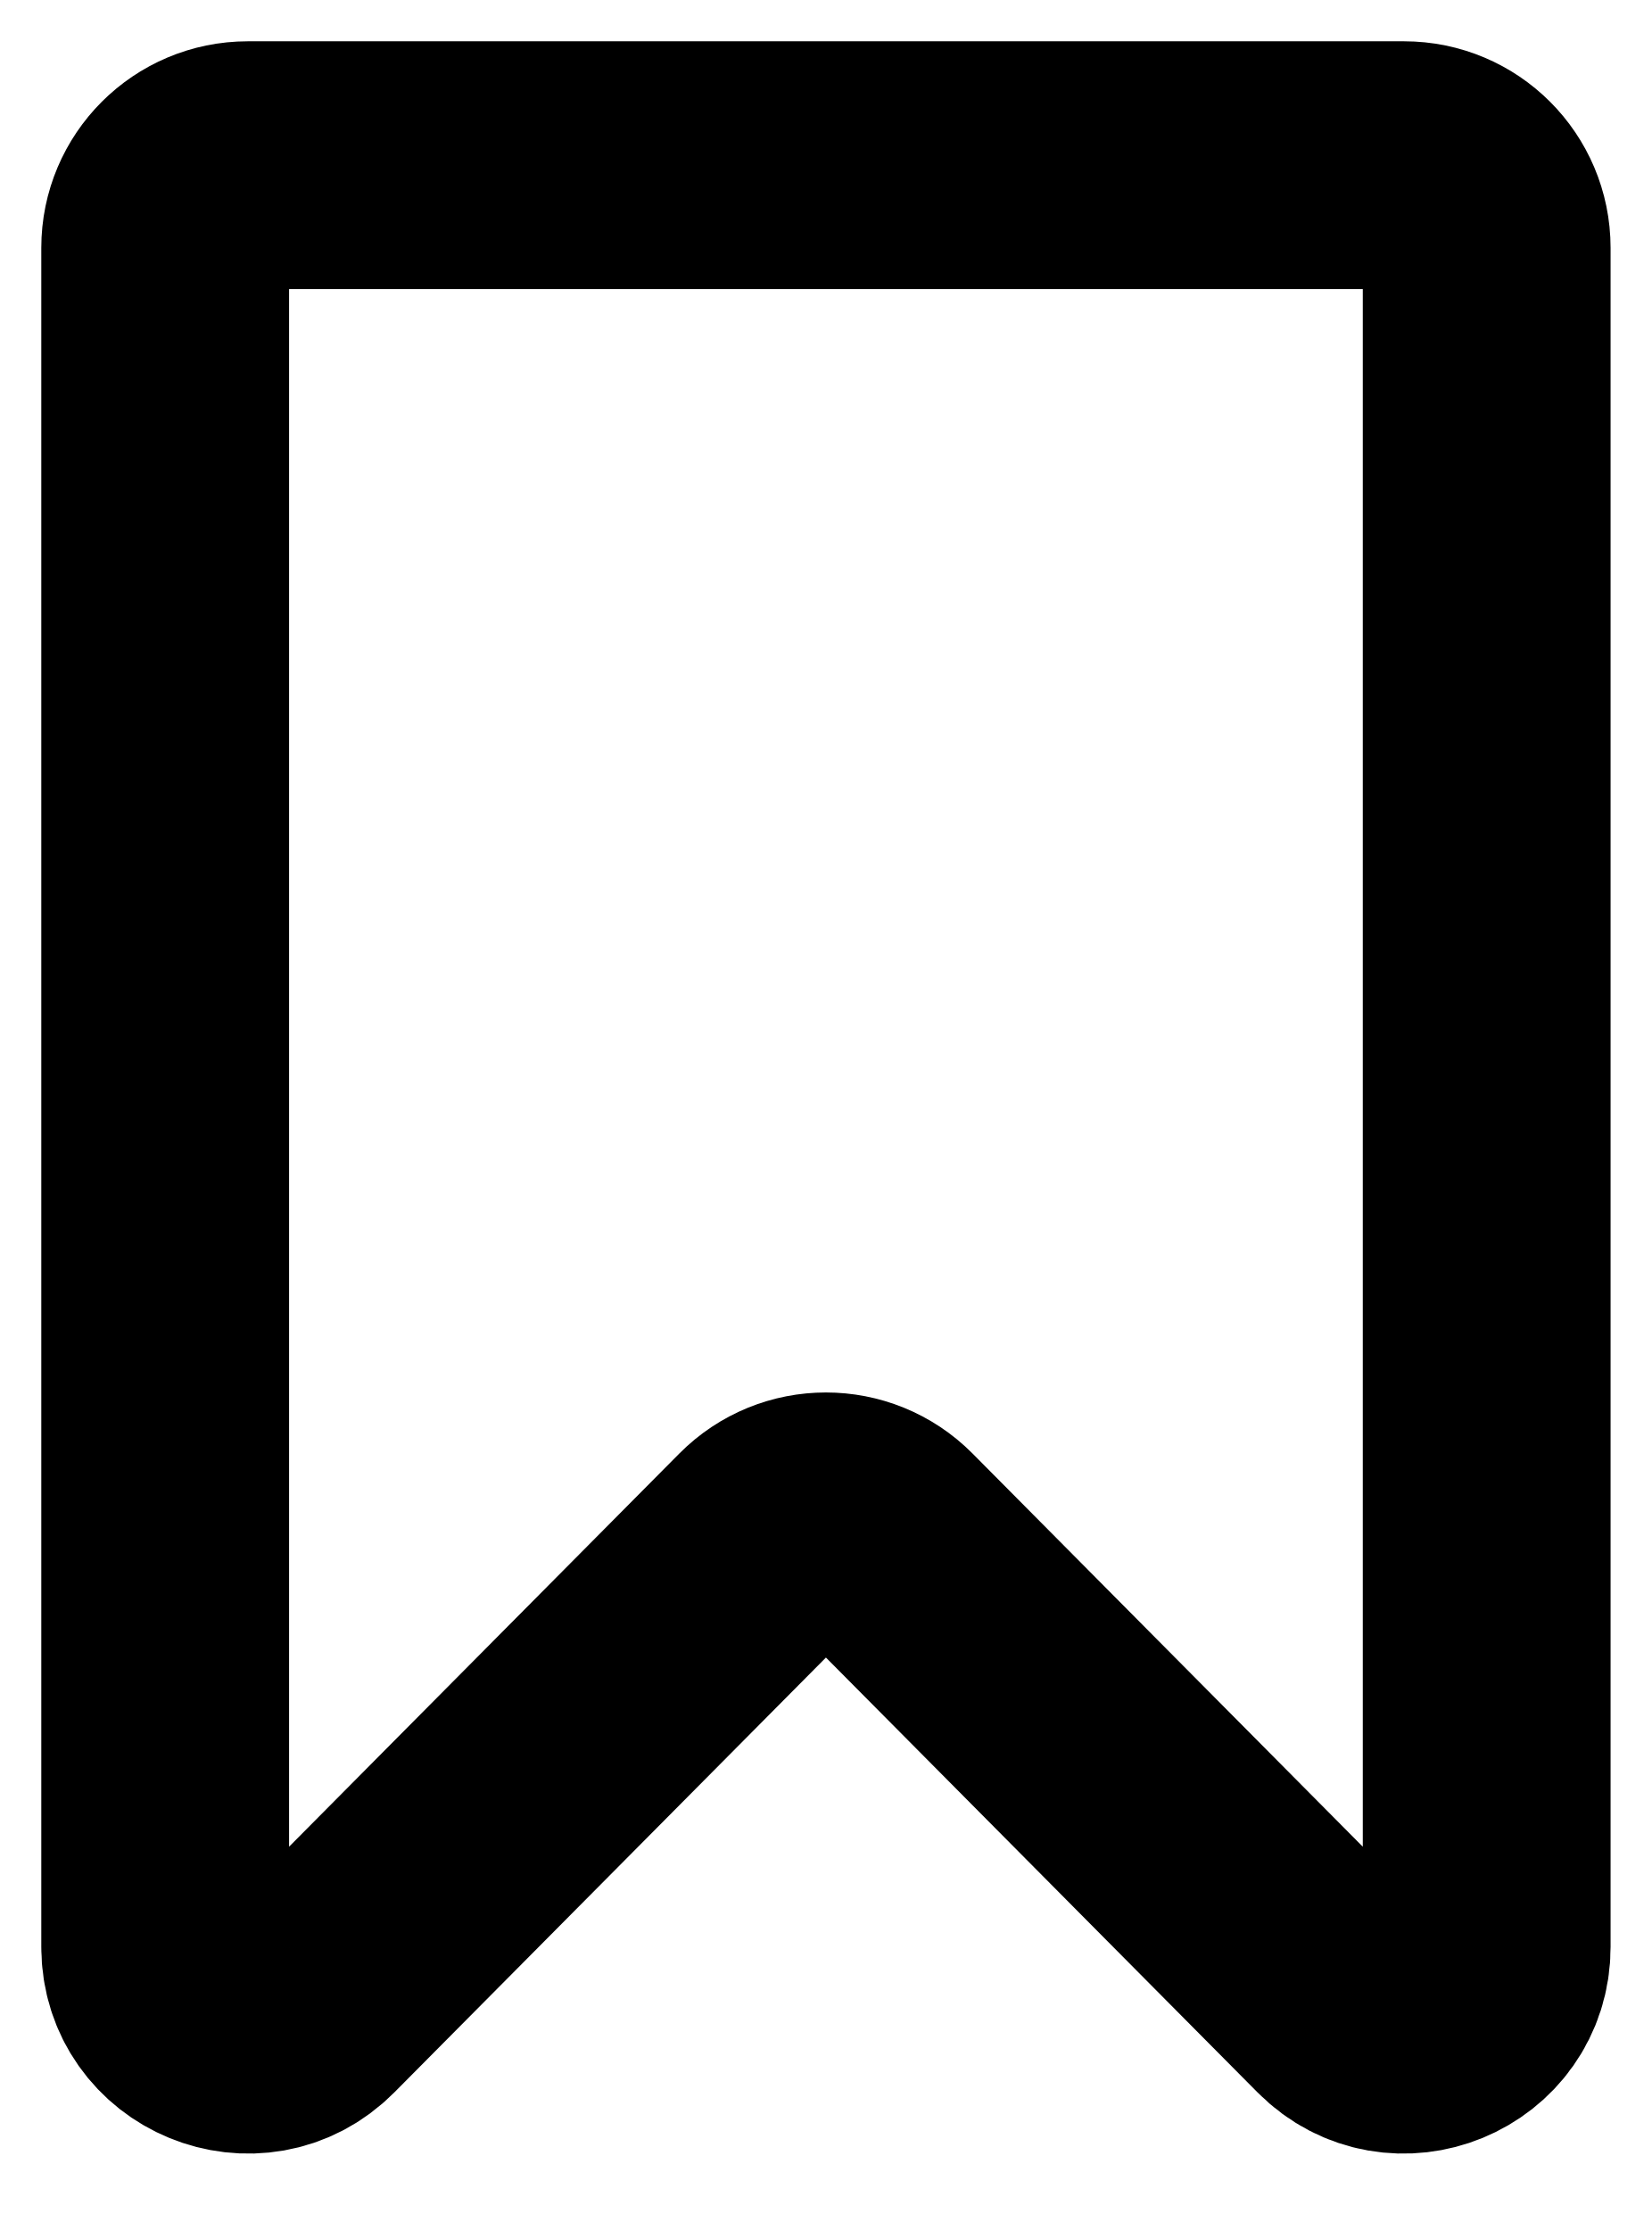
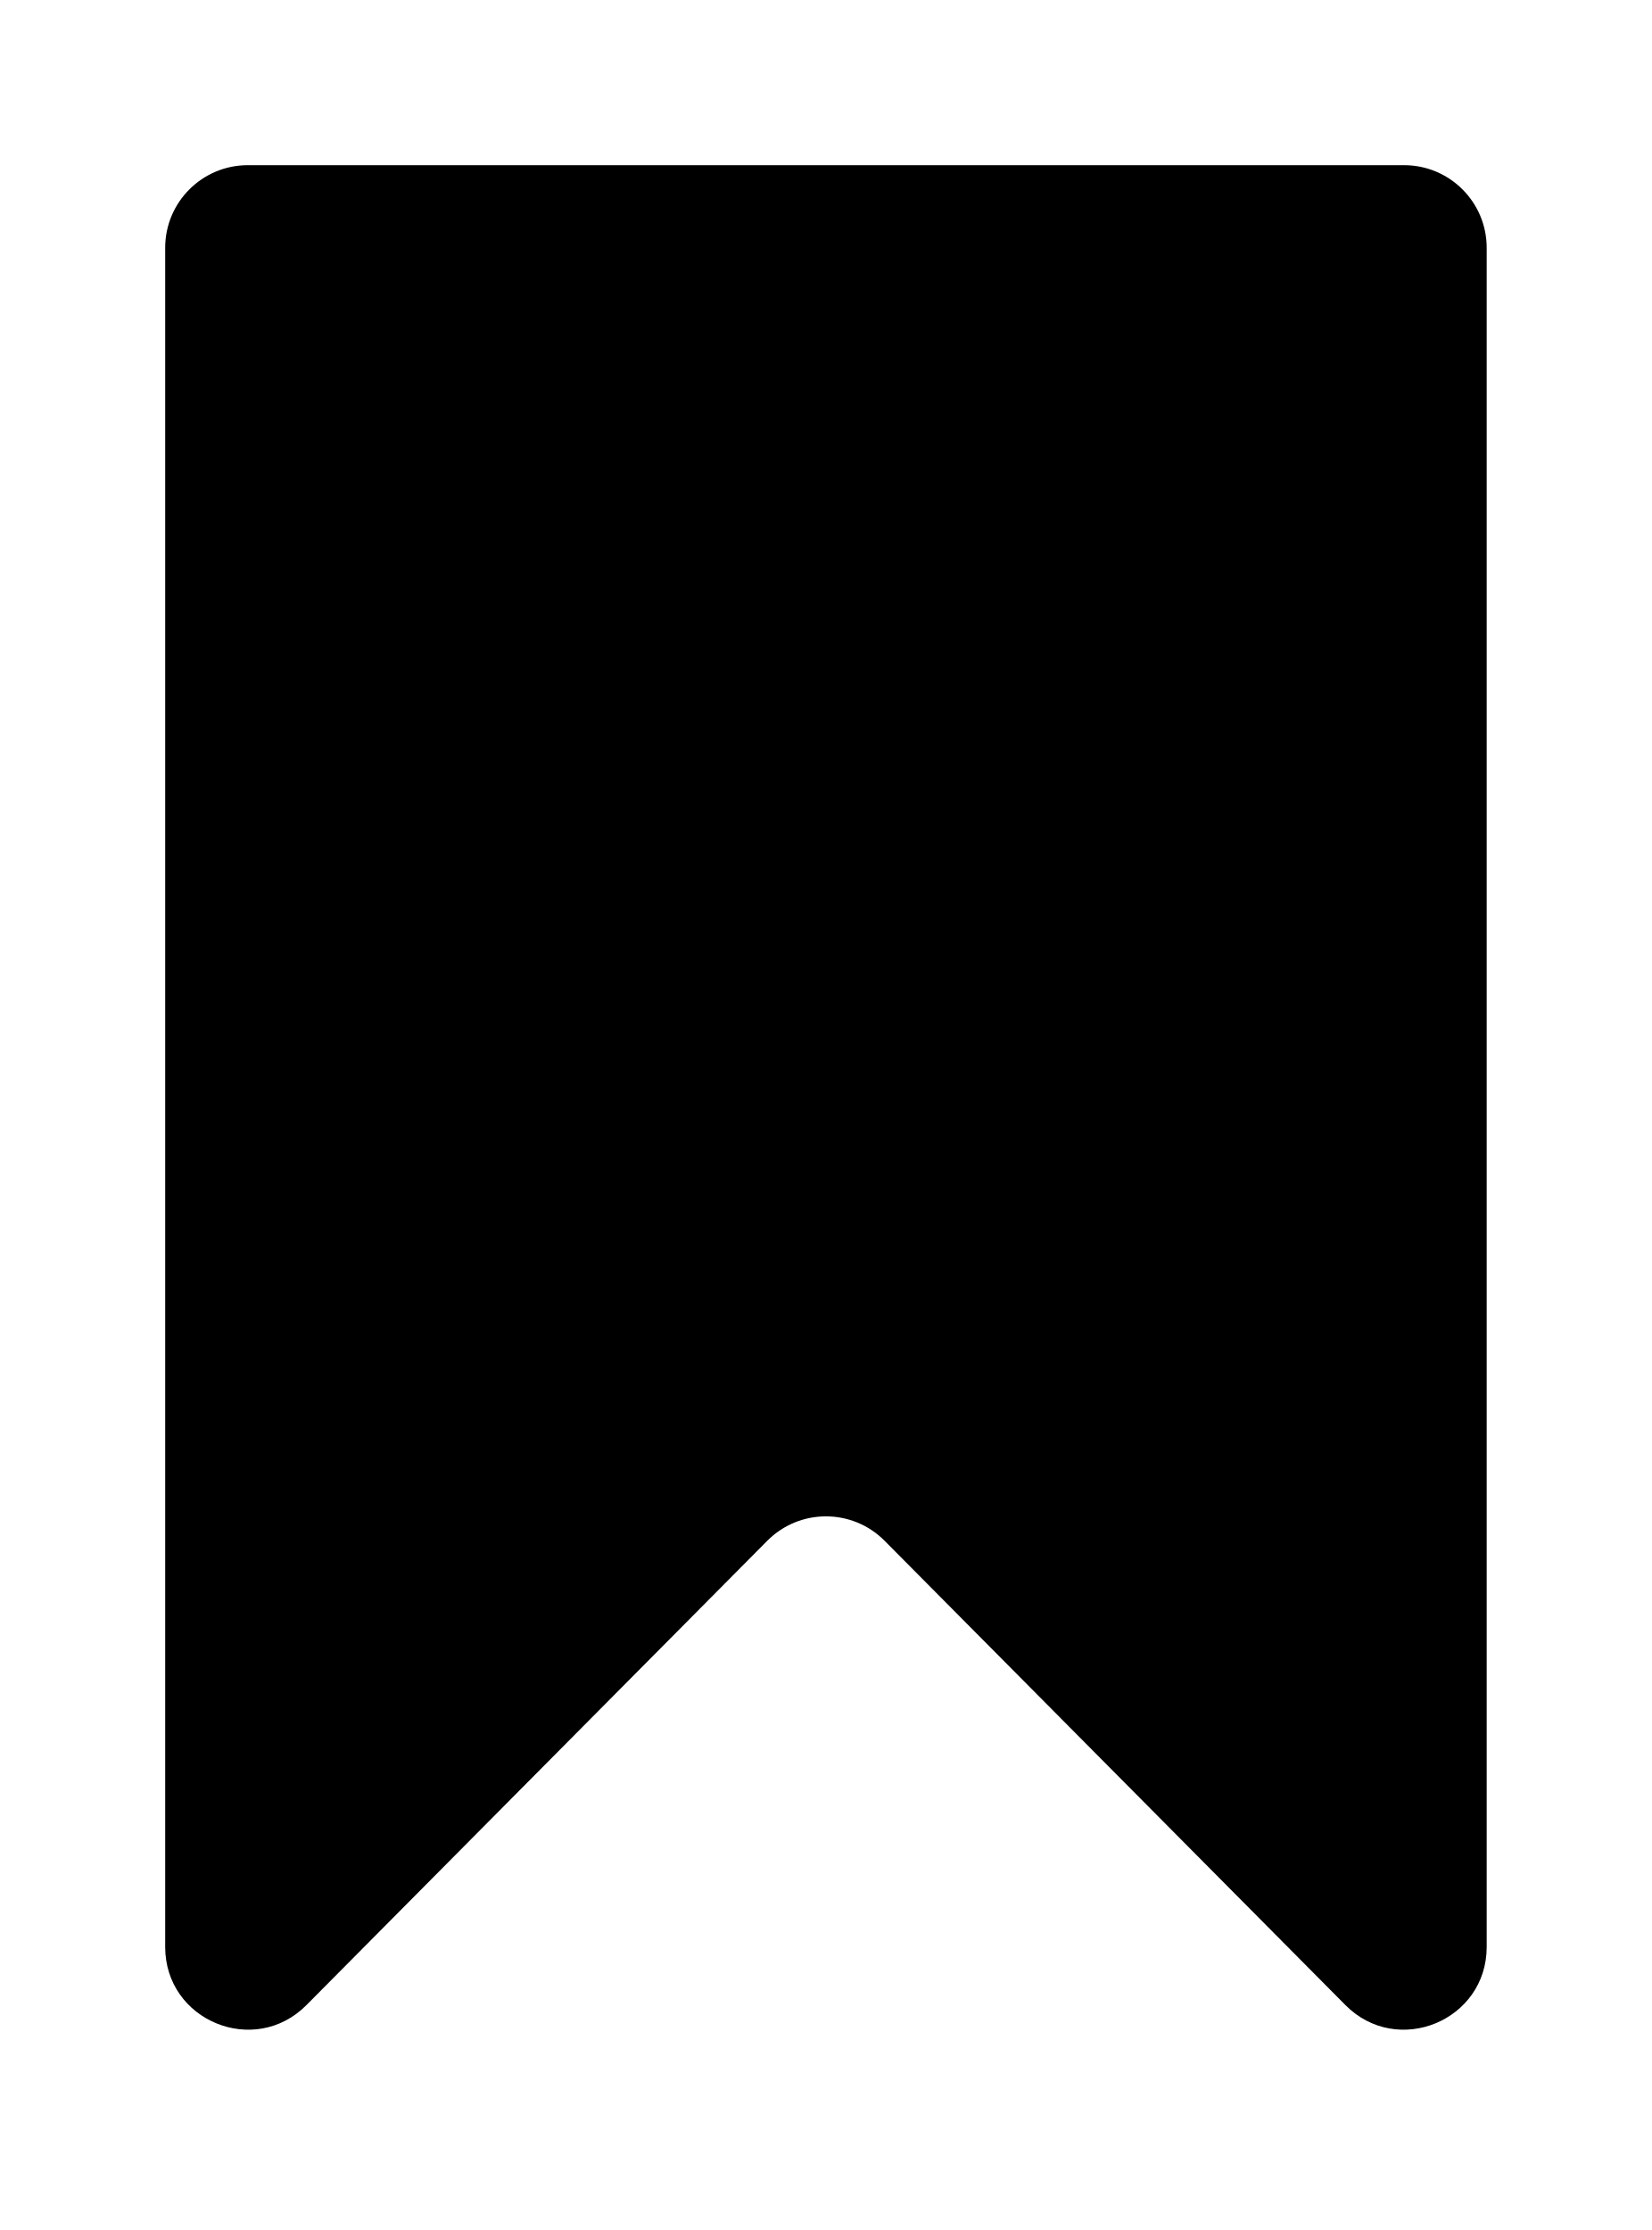
- <svg xmlns="http://www.w3.org/2000/svg" width="20" height="27" viewBox="0 0 20 27" fill="none">
-   <path d="M18 23.573V3C18 2.448 17.552 2 17 2H10H3C2.448 2 2 2.448 2 3V23.573C2 24.466 3.081 24.911 3.71 24.277L9.29 18.655C9.681 18.261 10.319 18.261 10.71 18.655L16.29 24.277C16.919 24.911 18 24.466 18 23.573Z" stroke="black" stroke-width="3" />
+ <svg xmlns="http://www.w3.org/2000/svg" width="20" height="27" viewBox="0 0 20 27">
+   <path d="M18 23.573V3C18 2.448 17.552 2 17 2H10H3C2.448 2 2 2.448 2 3V23.573C2 24.466 3.081 24.911 3.71 24.277L9.29 18.655C9.681 18.261 10.319 18.261 10.71 18.655L16.29 24.277C16.919 24.911 18 24.466 18 23.573Z" />
</svg>
